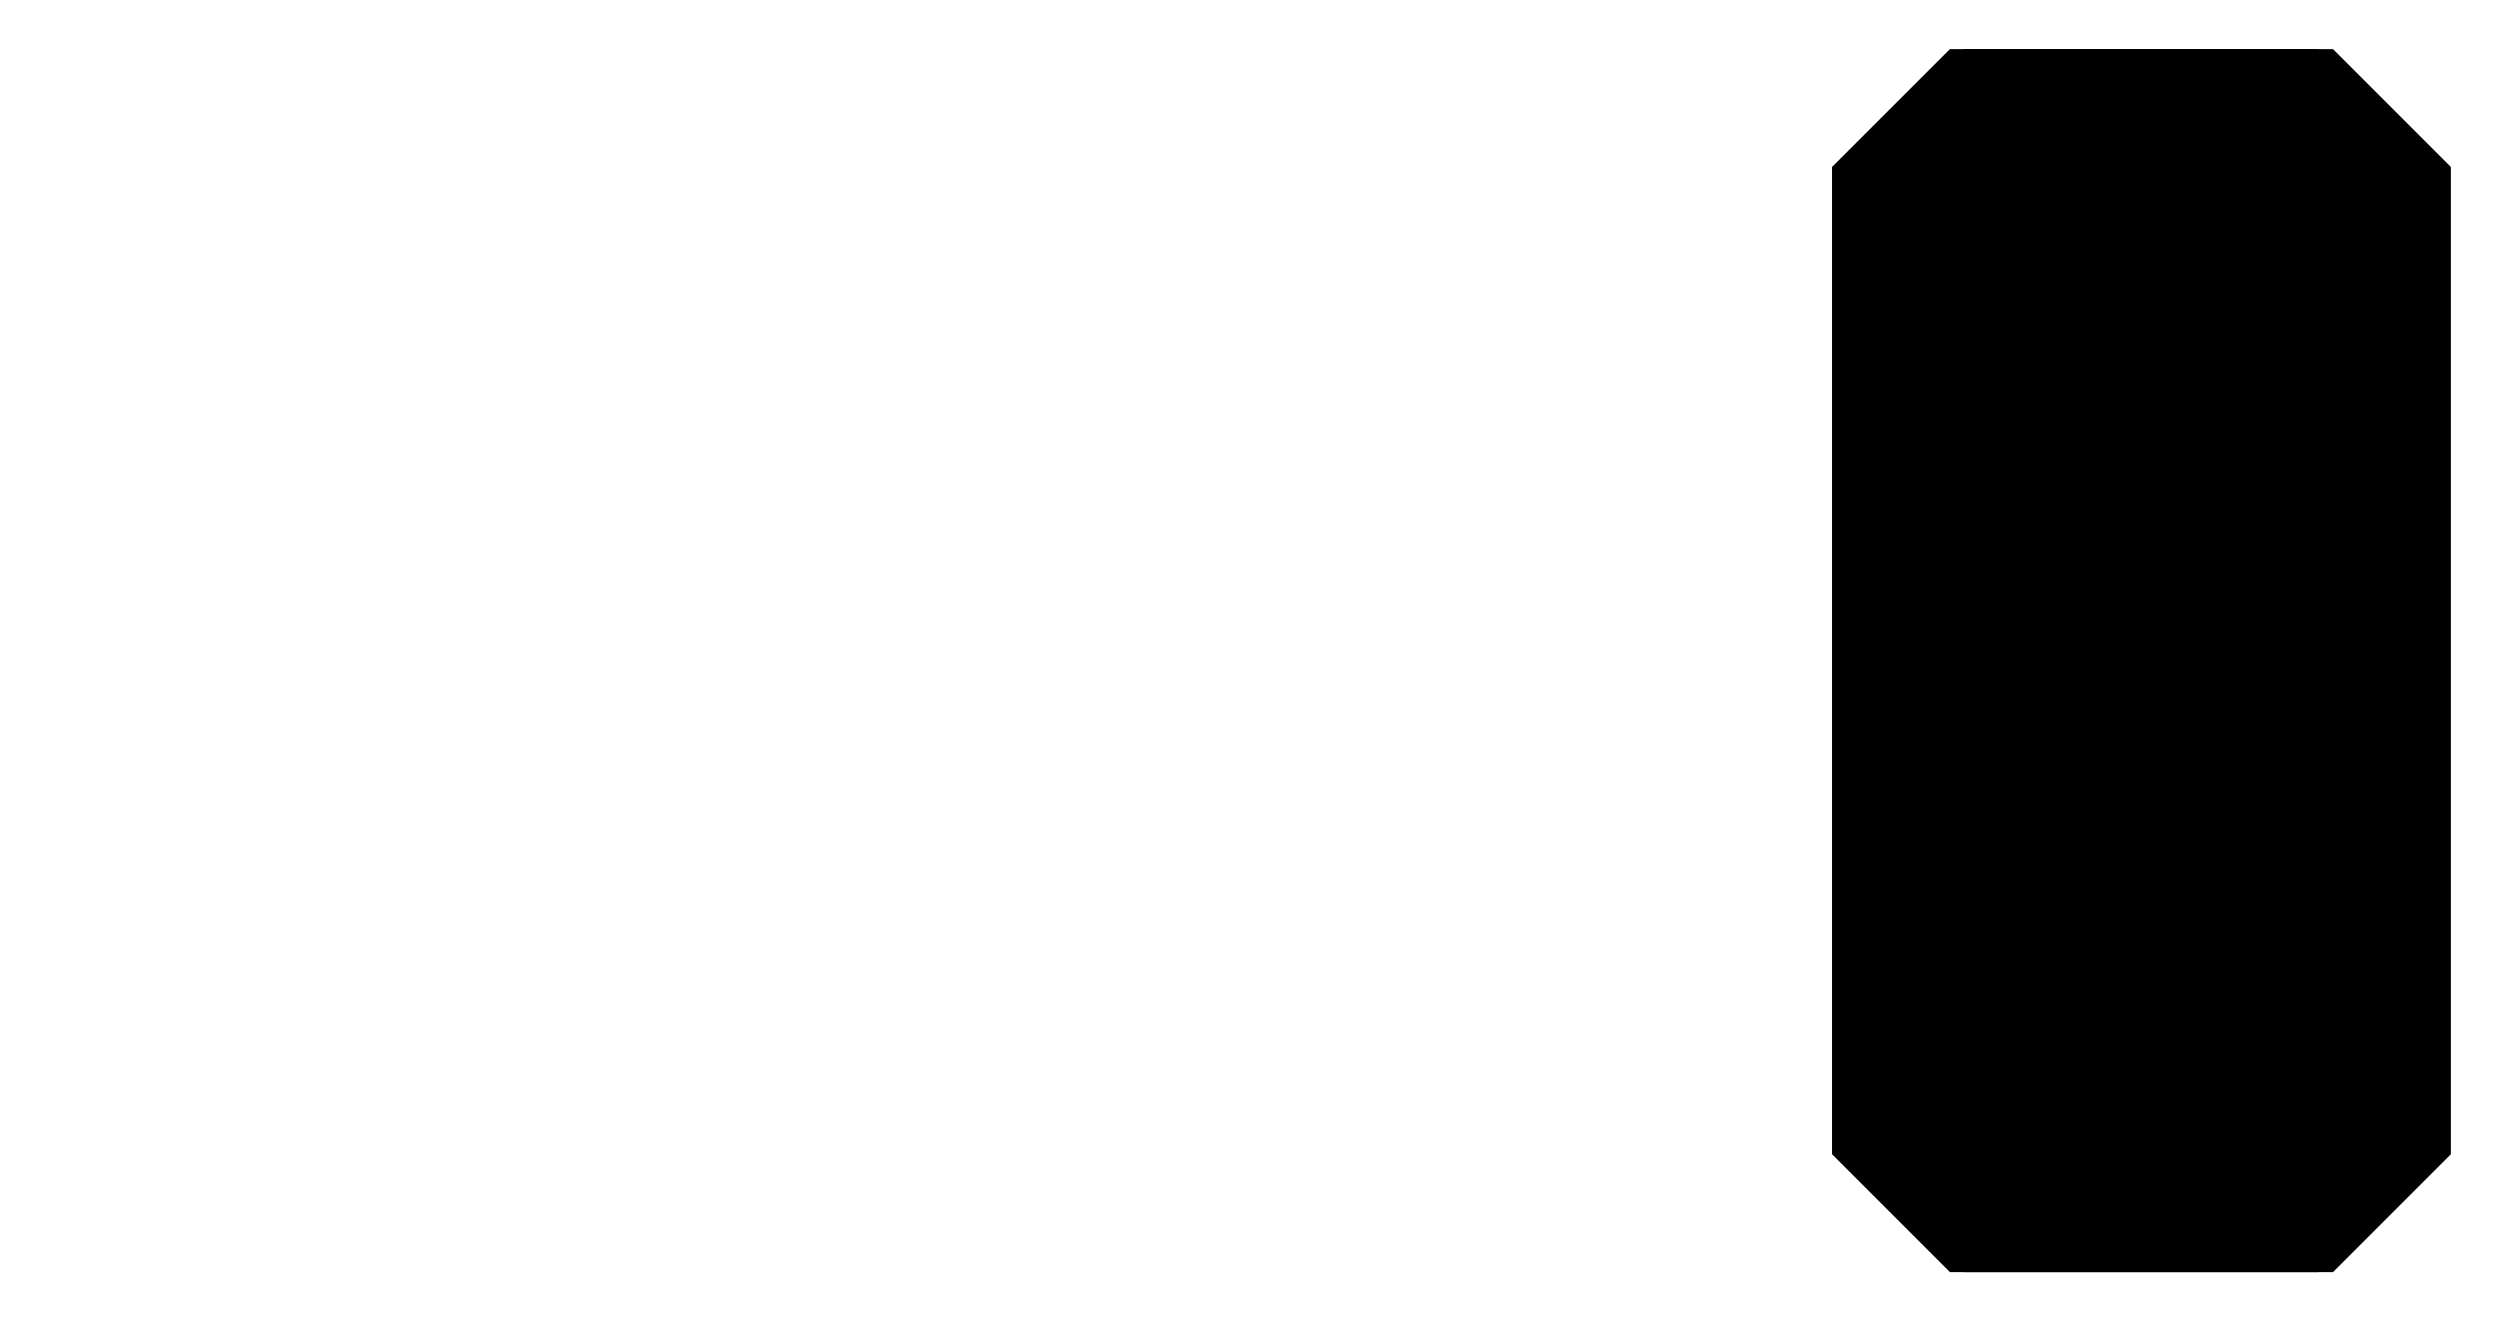
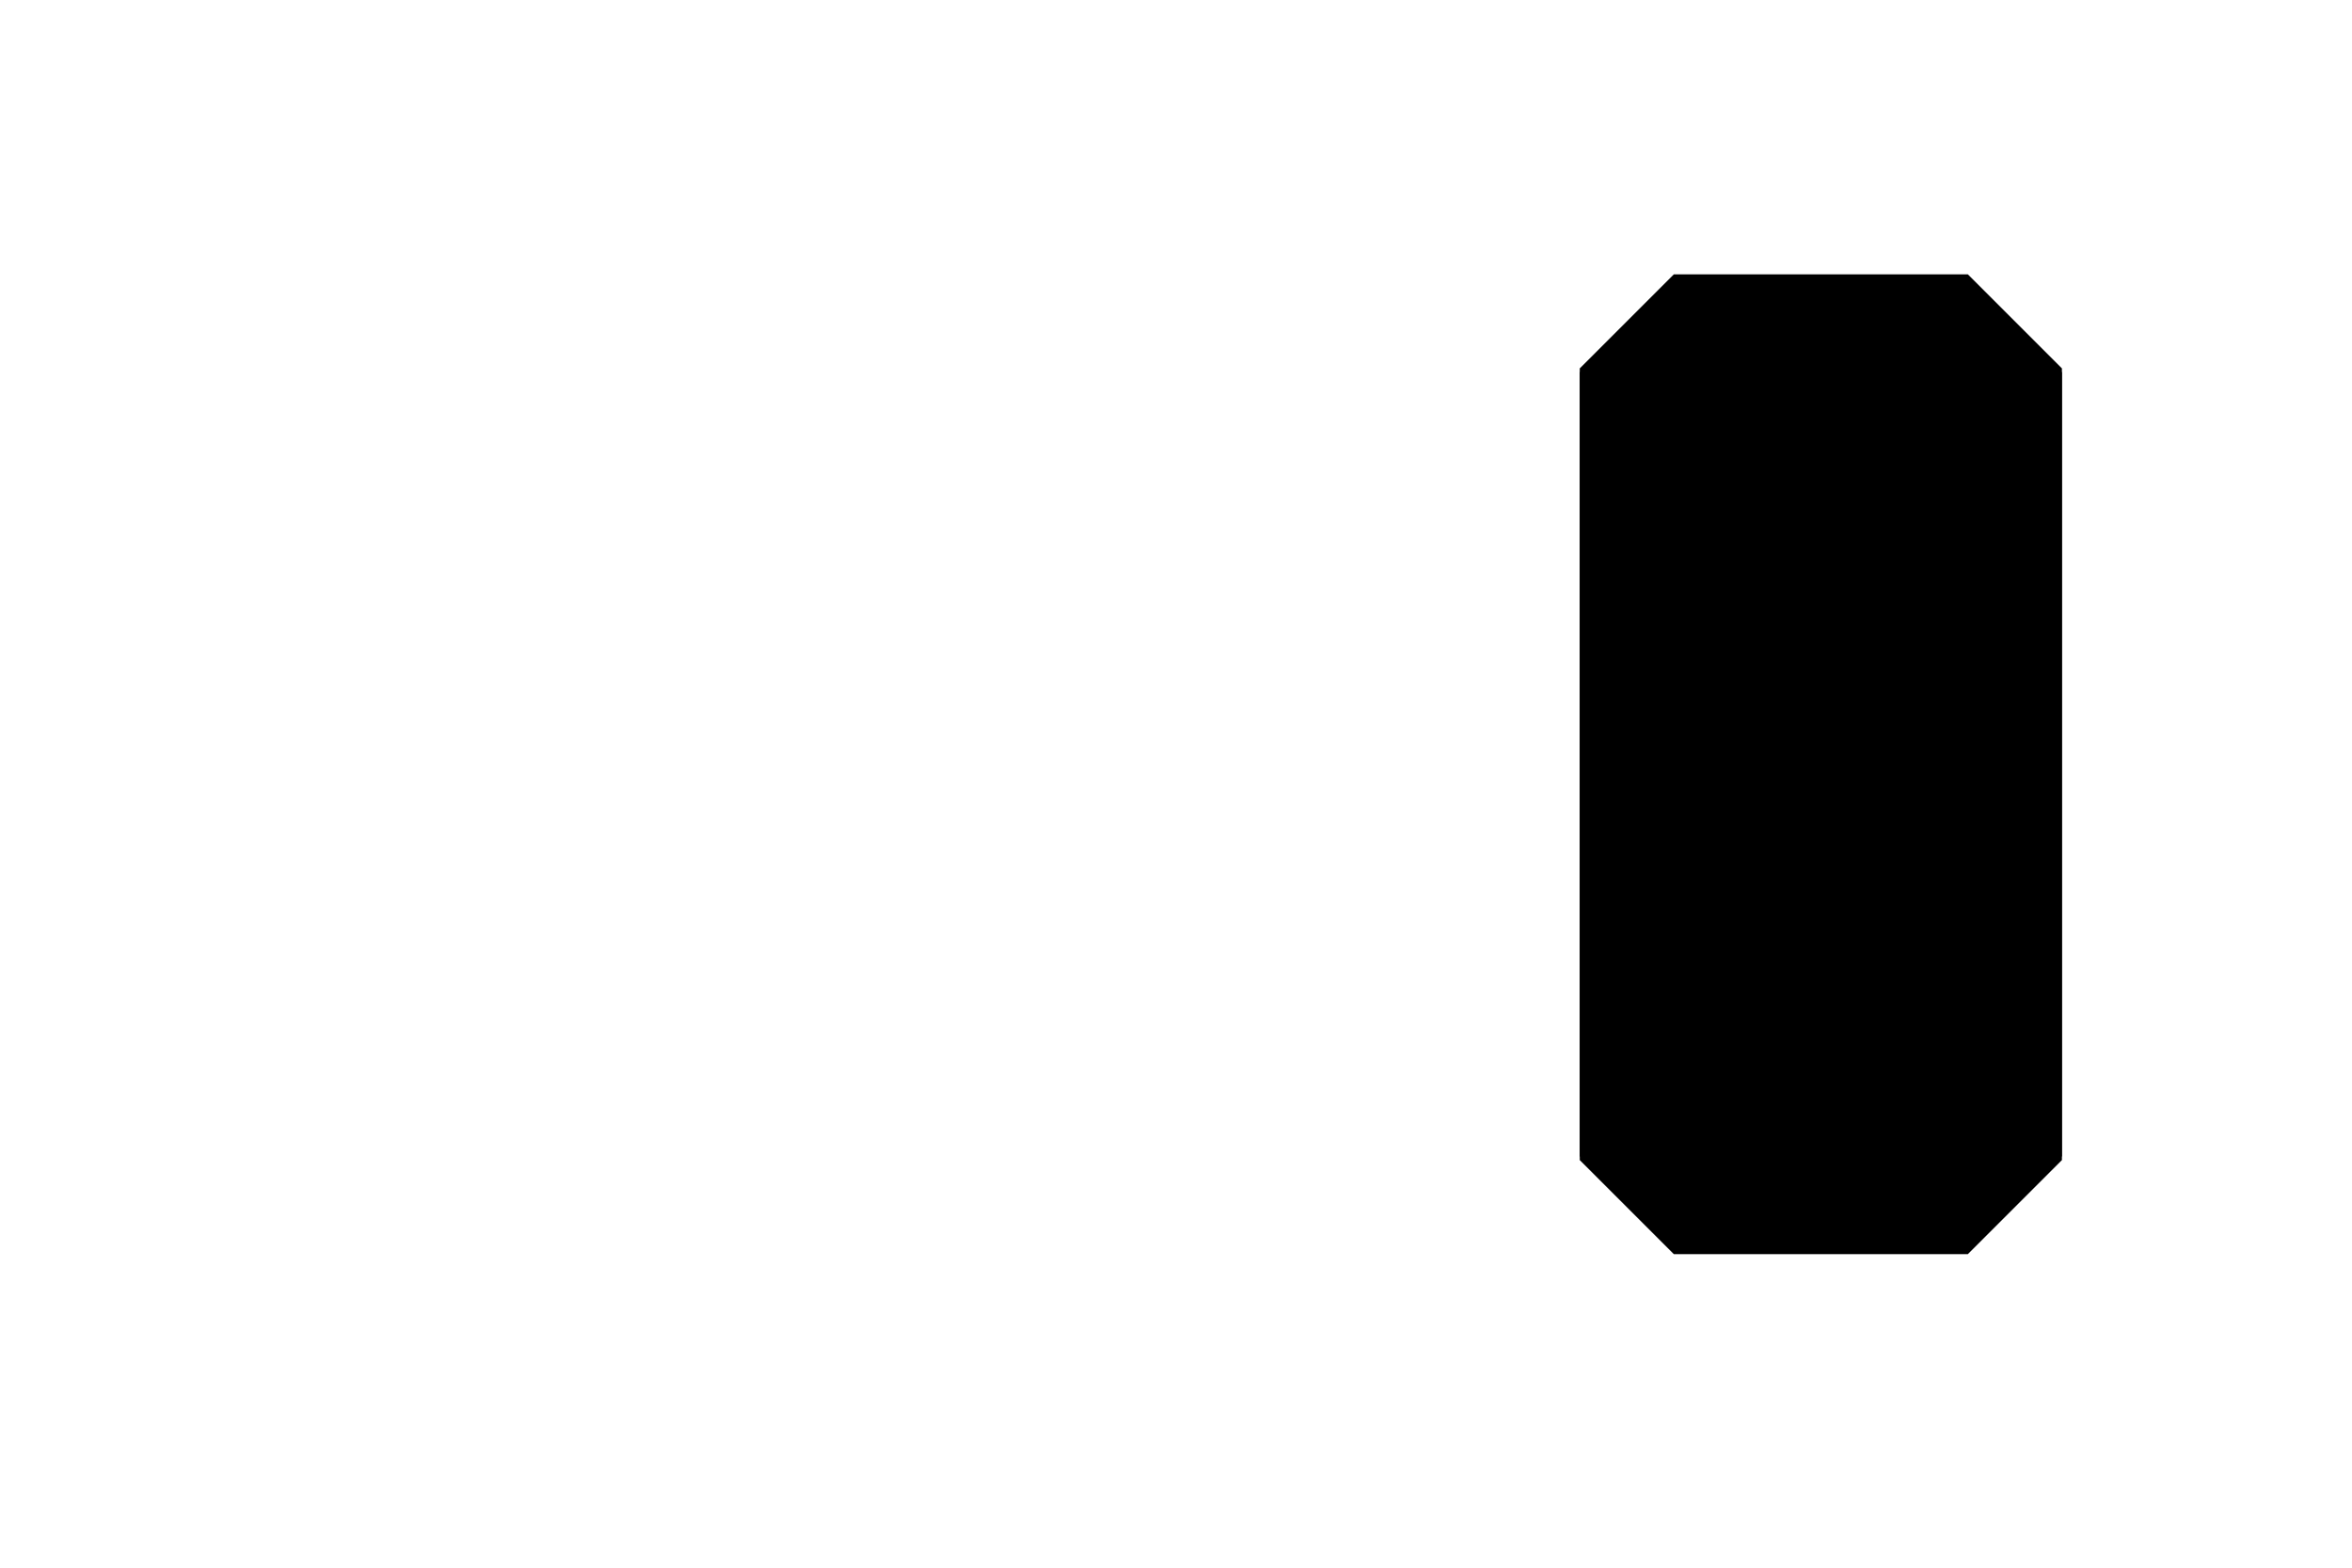
- <svg xmlns="http://www.w3.org/2000/svg" version="1.2" baseProfile="tiny" xml:space="preserve" style="shape-rendering:geometricPrecision; fill-rule:evenodd;" width="5.09mm" height="2.69mm" viewBox="-0.1 -0.1 5.09 2.69">
-   <rect class="symbolBox layout" fill="none" x="-0.1" y="2.59" height="2.69" width="5.09" />
-   <rect class="svgBox layout" fill="none" x="-0.1" y="-0.1" height="2.69" width="5.09" />
-   <path d=" M 3.87,0 L 3.63,0.24 L 3.63,2.25 L 3.87,2.49 L 4.62,2.49 L 4.86,2.25 L 4.86,0.24 L 4.62,0 L 3.87,0" class="sl f0 sDEPDW" style="stroke-width:0.96;" />
-   <path d=" M 3.9,0 L 3.66,0.24 L 3.66,2.25 L 3.9,2.49 L 4.65,2.49 L 4.89,2.25 L 4.89,0.24 L 4.65,0 L 3.9,0" class="sl f0 sSNDG2" style="stroke-width:0.32;" />
+ <svg xmlns="http://www.w3.org/2000/svg" version="1.2" baseProfile="tiny" xml:space="preserve" style="shape-rendering:geometricPrecision; fill-rule:evenodd;" width="6.0mm" height="4.0mm" viewBox="-.5 -1.3 6.0 4.0">
+   <circle class="pivotPoint layout" fill="none" cx="0.00" cy="0.00" r="0.1" />
+   <rect class="symbolBox layout" fill="none" x="-.5" y="-1.3" height="4.0" width="6.0" />
+   <rect class="svgBox layout" fill="none" x="-.5" y="-1.3" height="4.0" width="6.0" />
+   <path d=" M 3.77,-0.6 L 3.53,-0.36 L 3.53,1.65 L 3.77,1.89 L 4.52,1.89 L 4.76,1.65 L 4.76,-0.36 L 4.52,-0.6 L 3.77,-0.6" class="sl f0 sDEPDW" style="stroke-width:0.96;" />
+   <path d=" M 3.77,-0.59 L 3.53,-0.35 L 3.53,1.66 L 3.77,1.9 L 4.52,1.9 L 4.76,1.66 L 4.76,-0.35 L 4.52,-0.59 L 3.77,-0.59" class="sl f0 sSNDG2" style="stroke-width:0.32;" />
</svg>
